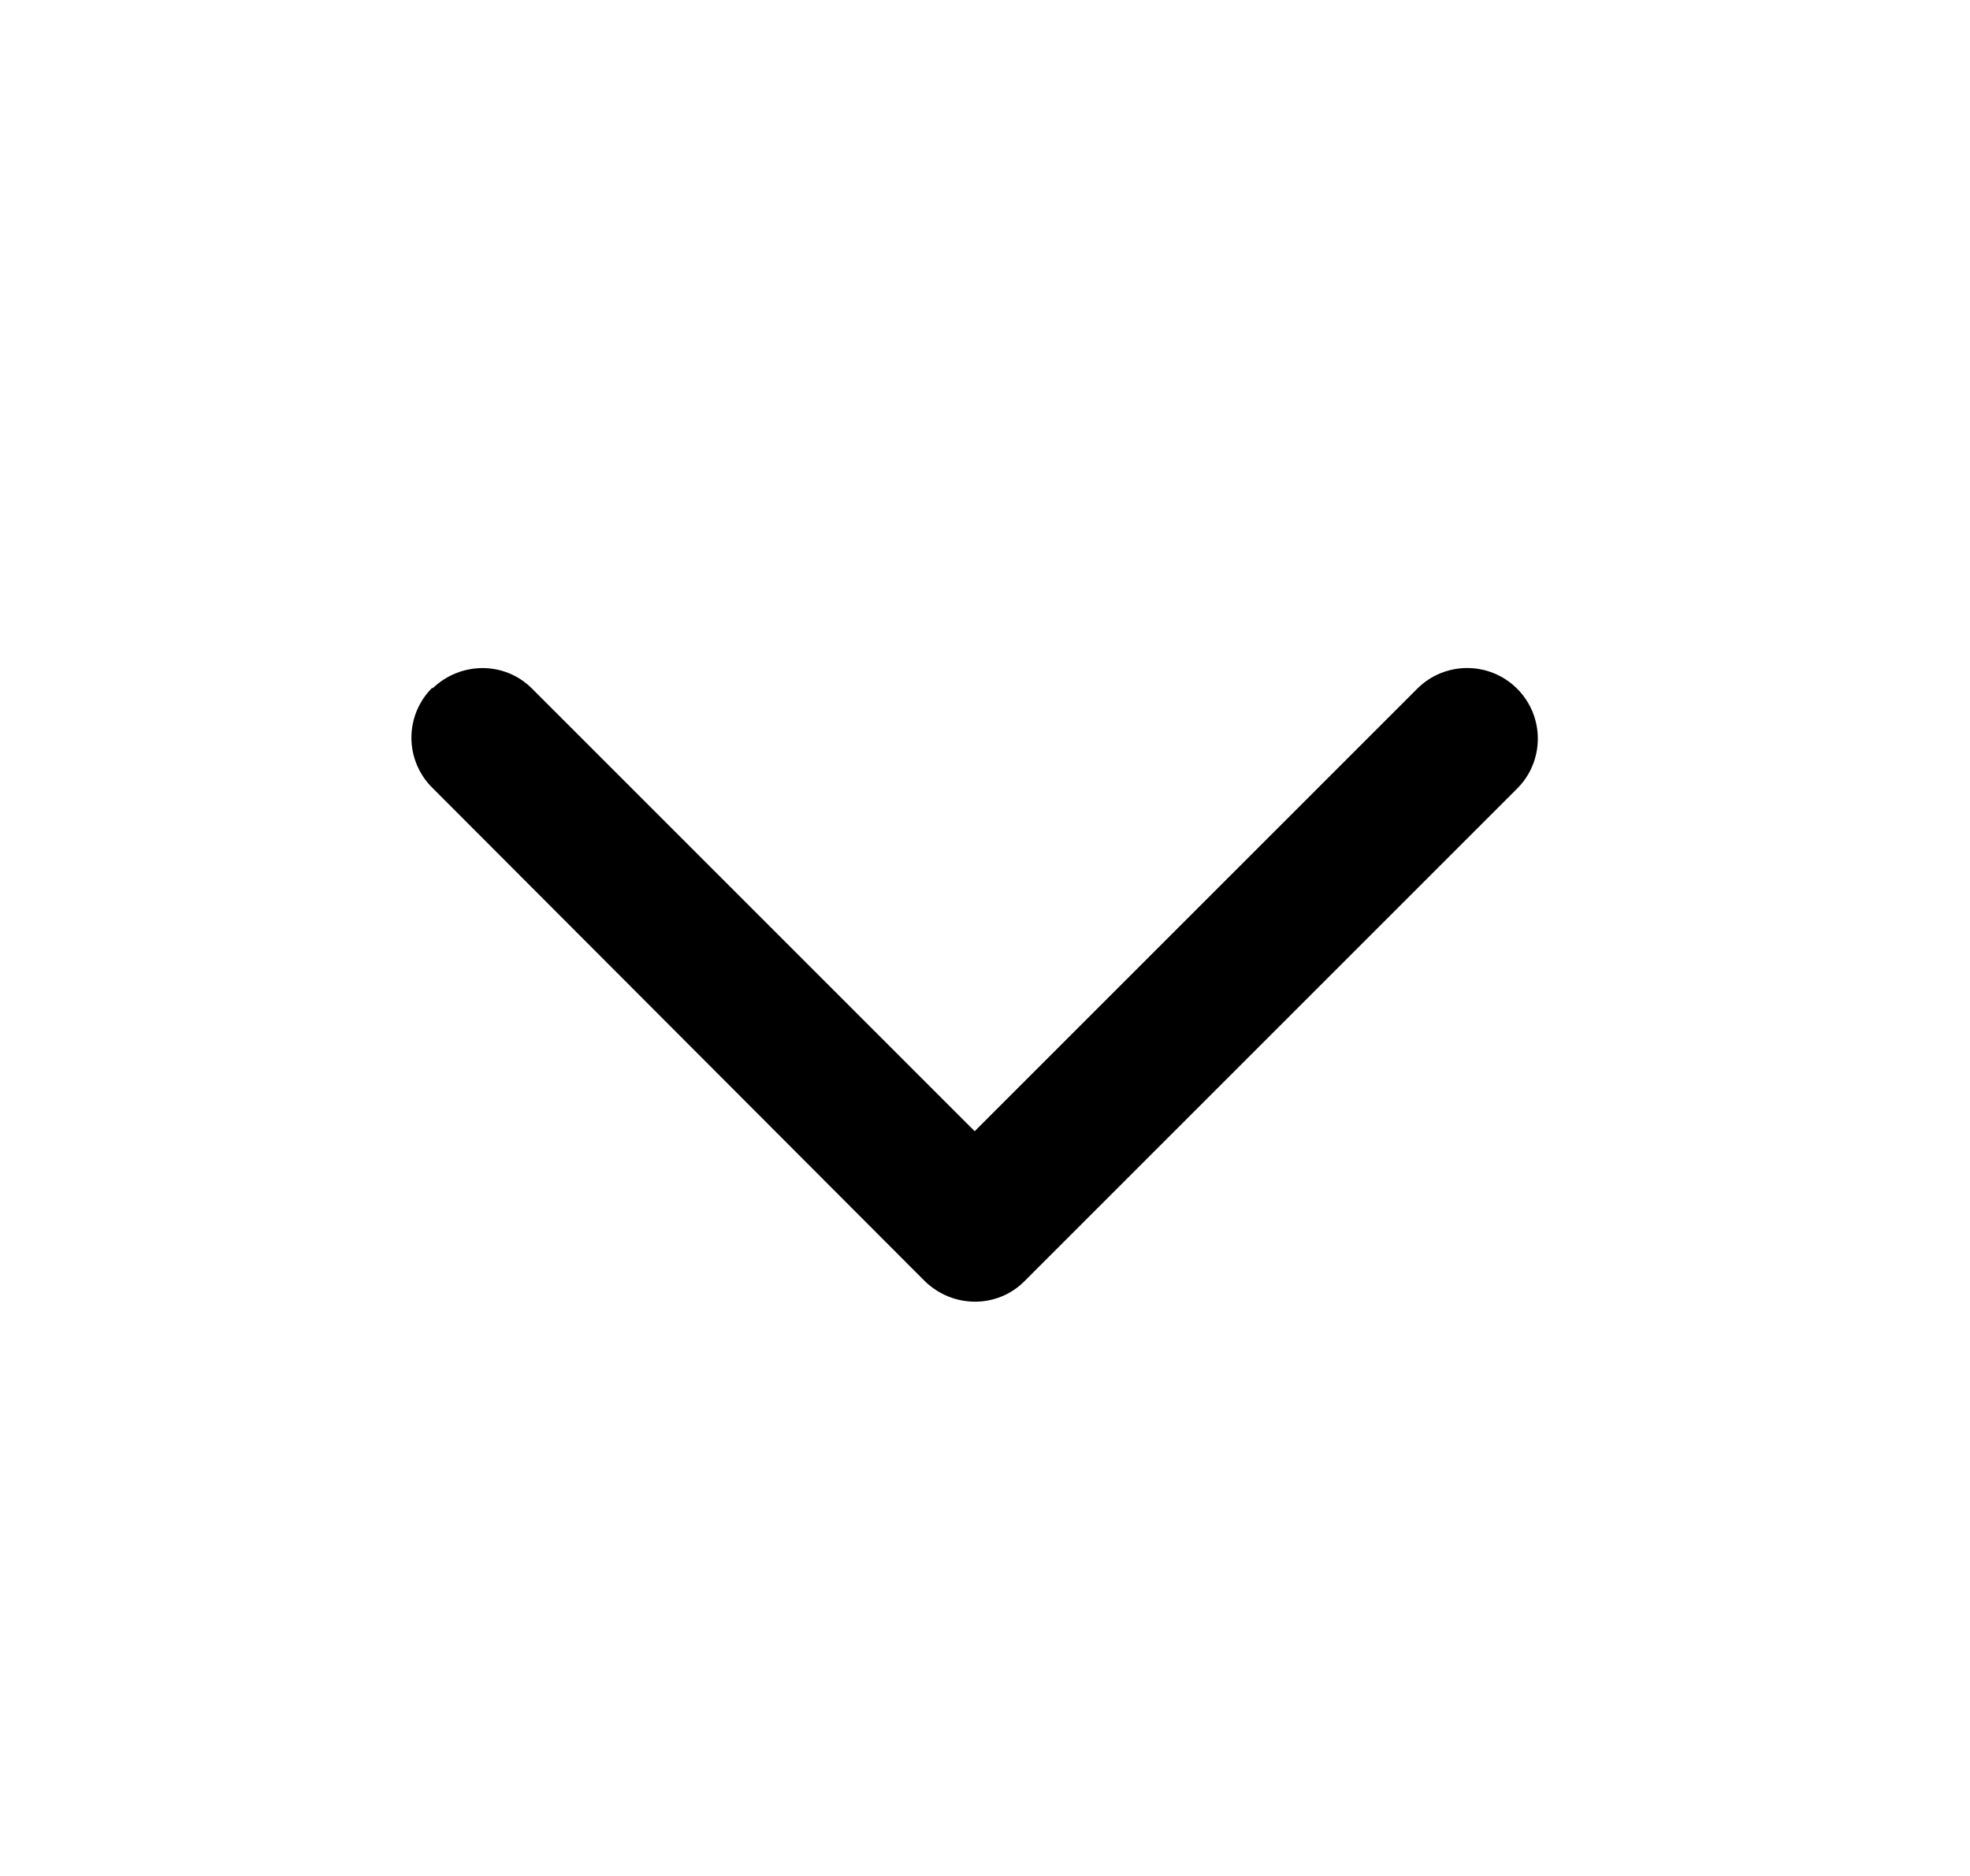
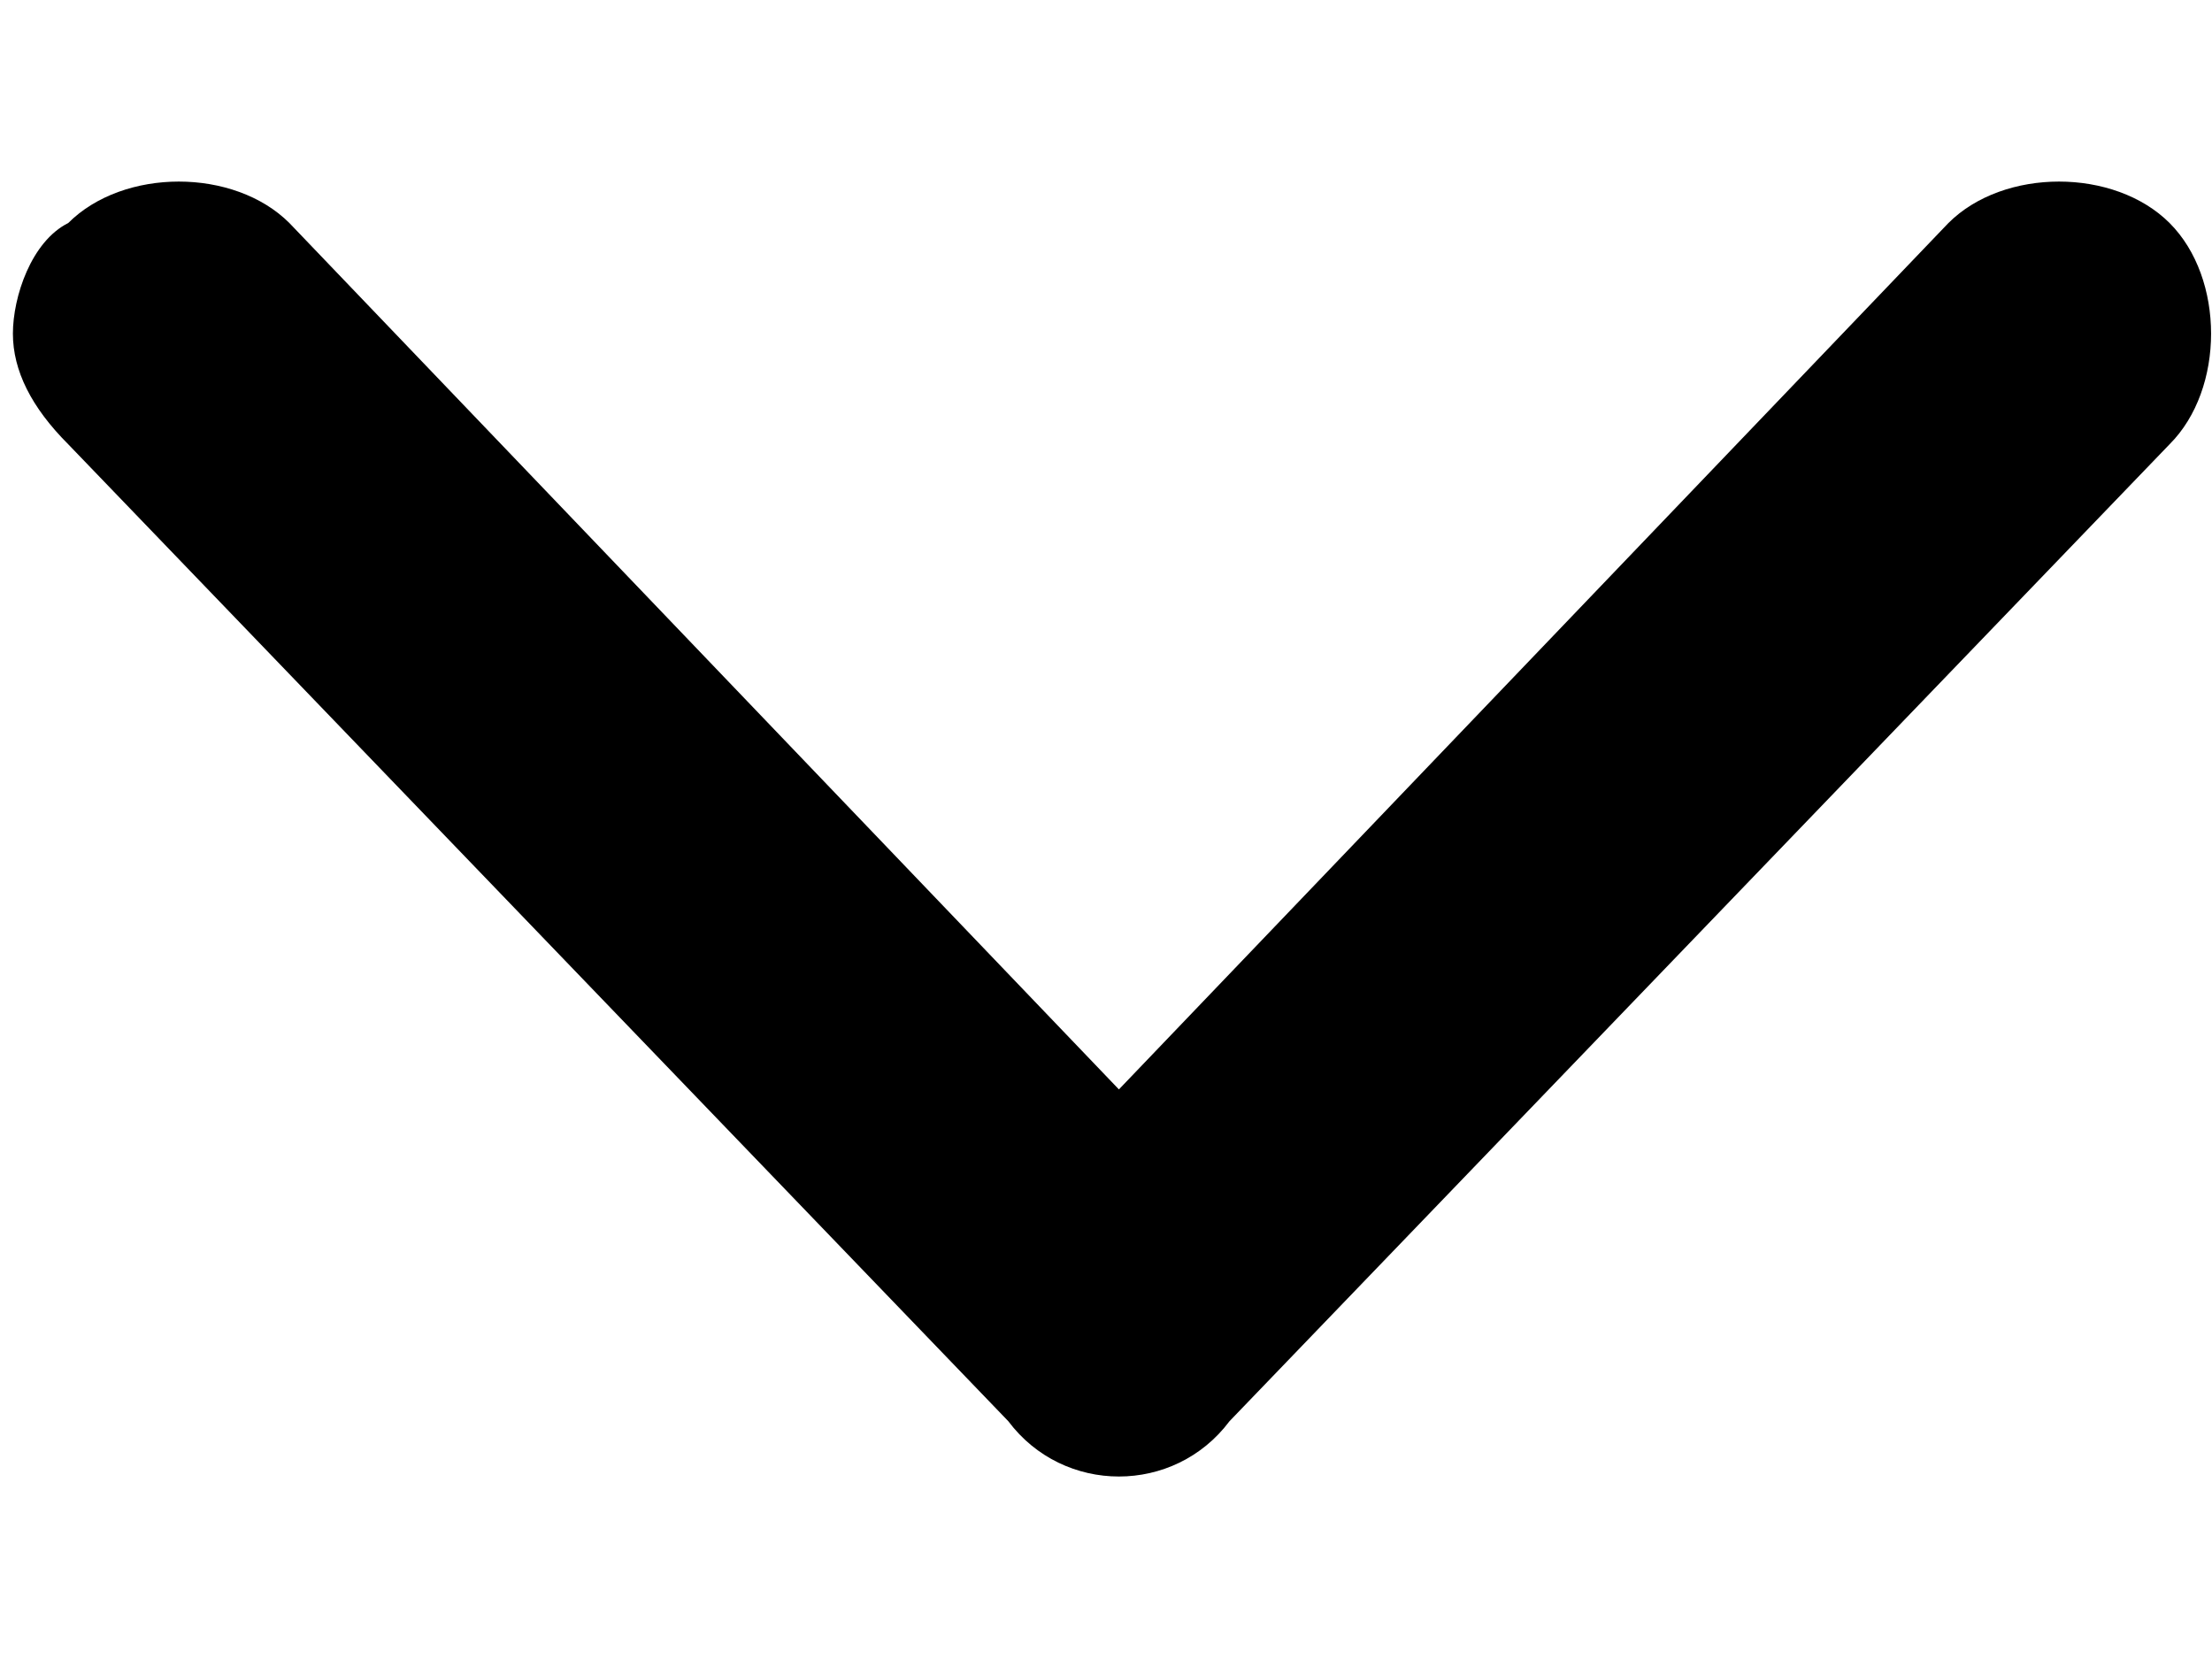
- <svg xmlns="http://www.w3.org/2000/svg" width="21" height="20" viewBox="0 0 21 20" fill="none">
-   <path fill="#000" fill-rule="evenodd" d="M4.61 7.34c.3-.29.77-.29 1.06 0l4.72 4.72 4.72-4.72a.75.75 0 0 1 1.06 1.07l-5.25 5.25c-.29.29-.76.29-1.06 0L4.61 8.4a.75.75 0 0 1 0-1.07Z" clip-rule="evenodd" />
+ <svg xmlns="http://www.w3.org/2000/svg" width="12" height="9" fill="none" viewBox="0 0 12 9">
+   <path fill="#000" d="m6.67 7.71 5.1-5.3c.3-.3.3-.9 0-1.2-.3-.3-.9-.3-1.2 0l-4.5 4.7-4.5-4.7c-.3-.3-.9-.3-1.2 0-.2.1-.3.4-.3.6 0 .2.1.4.3.6l5.1 5.3c.3.4.9.4 1.2 0Z" />
</svg>
